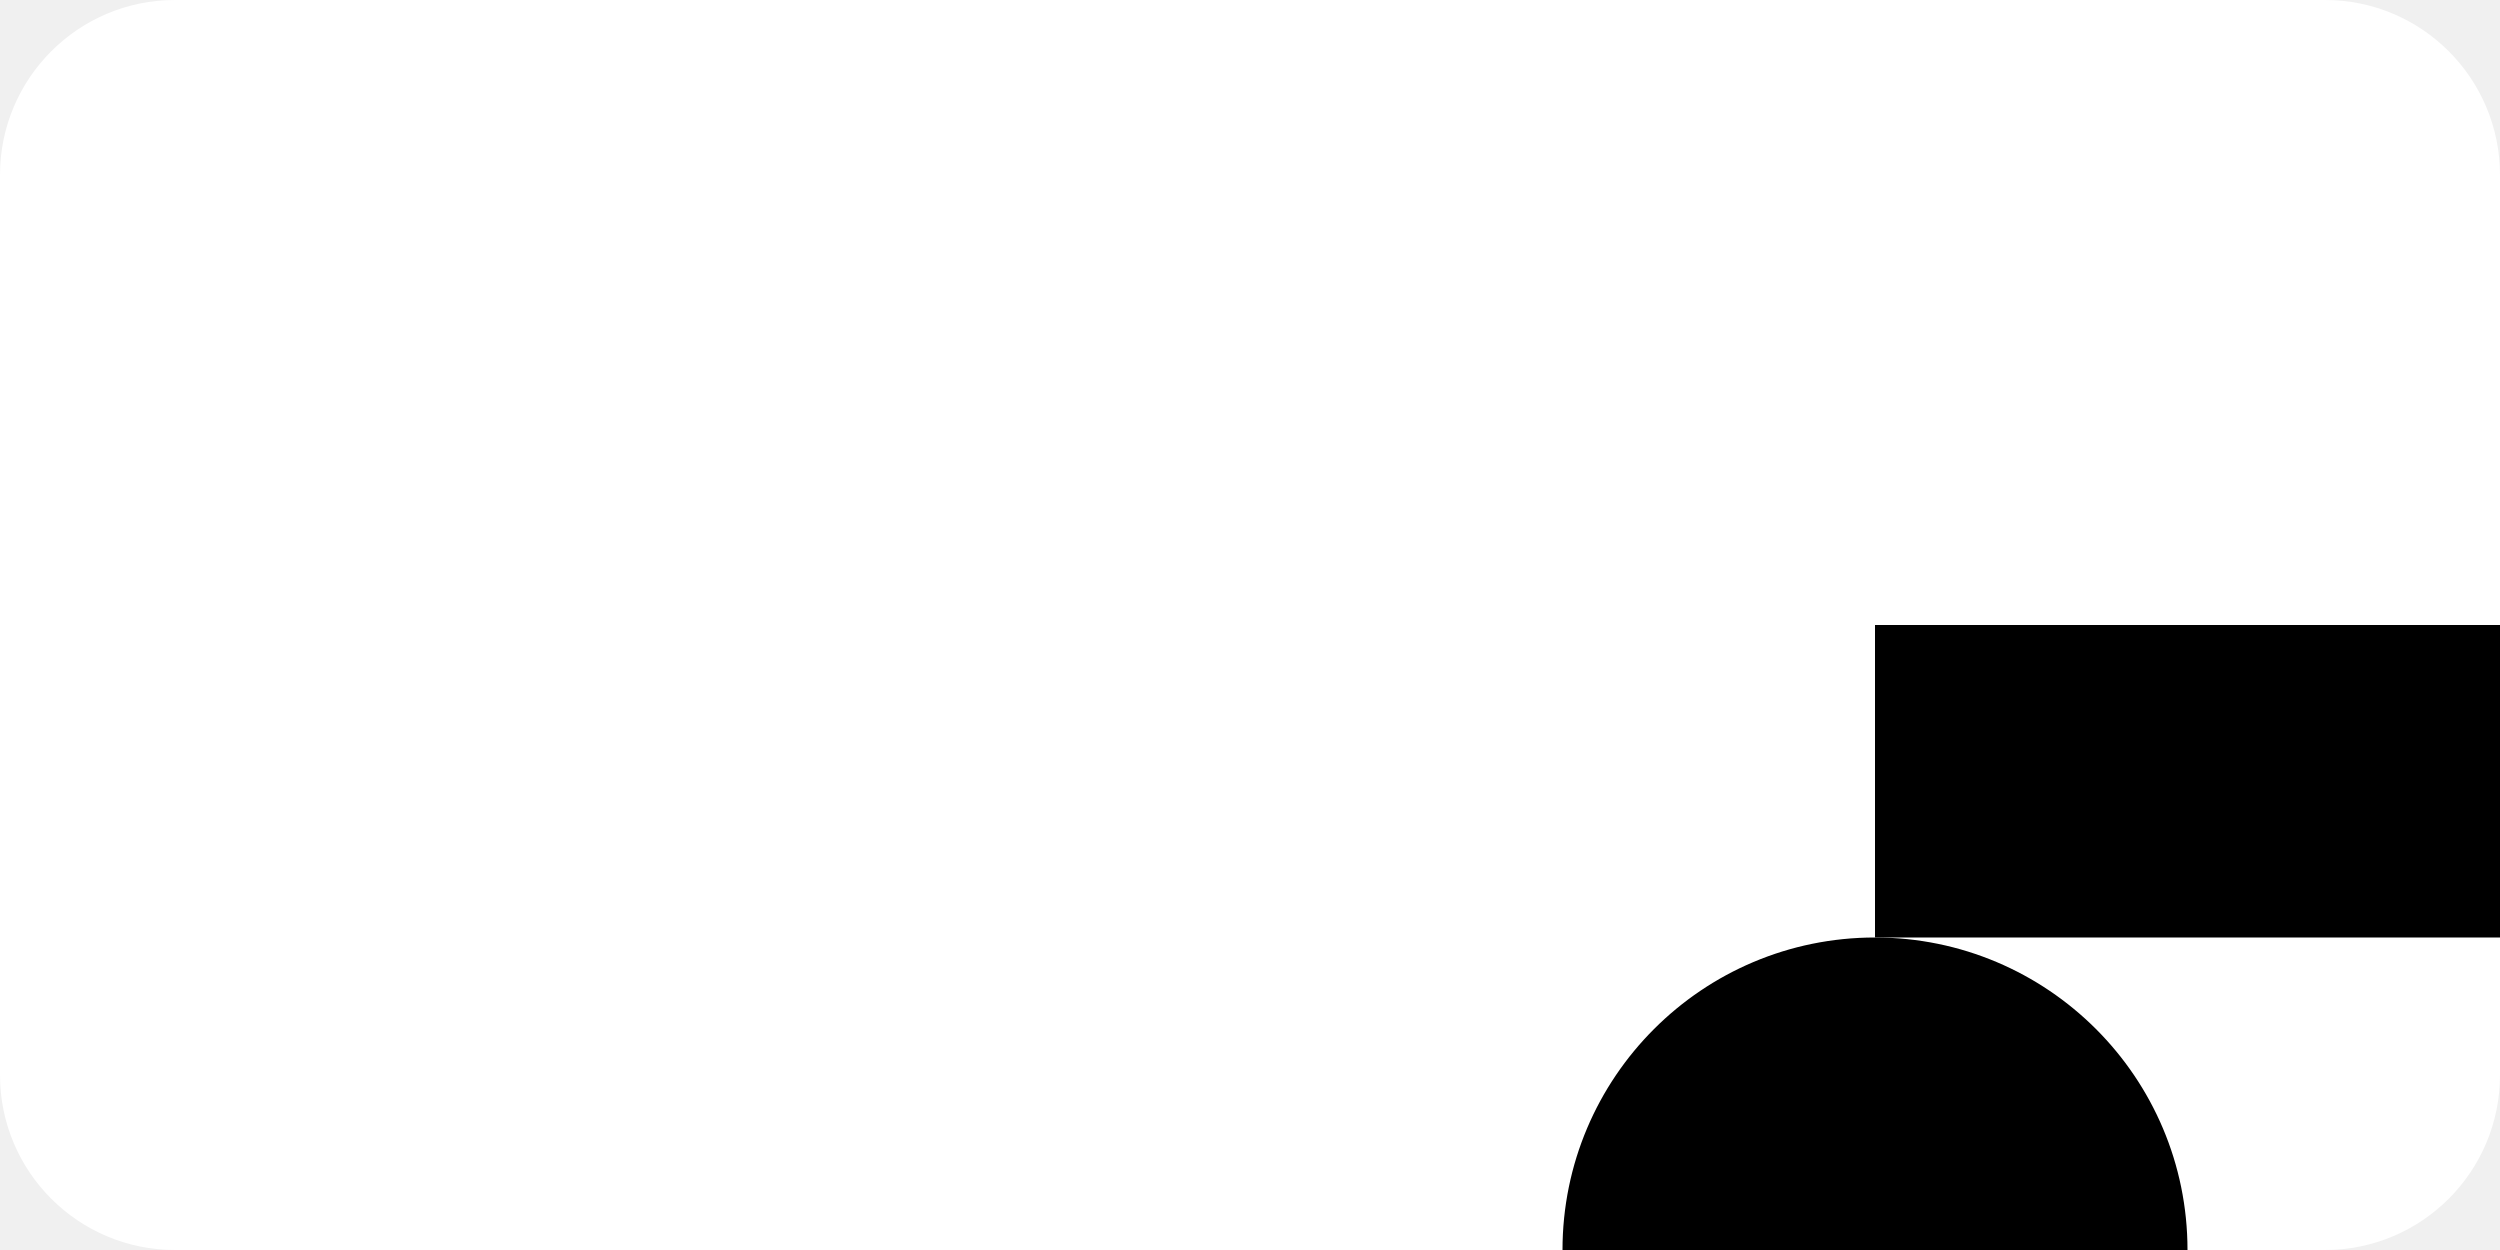
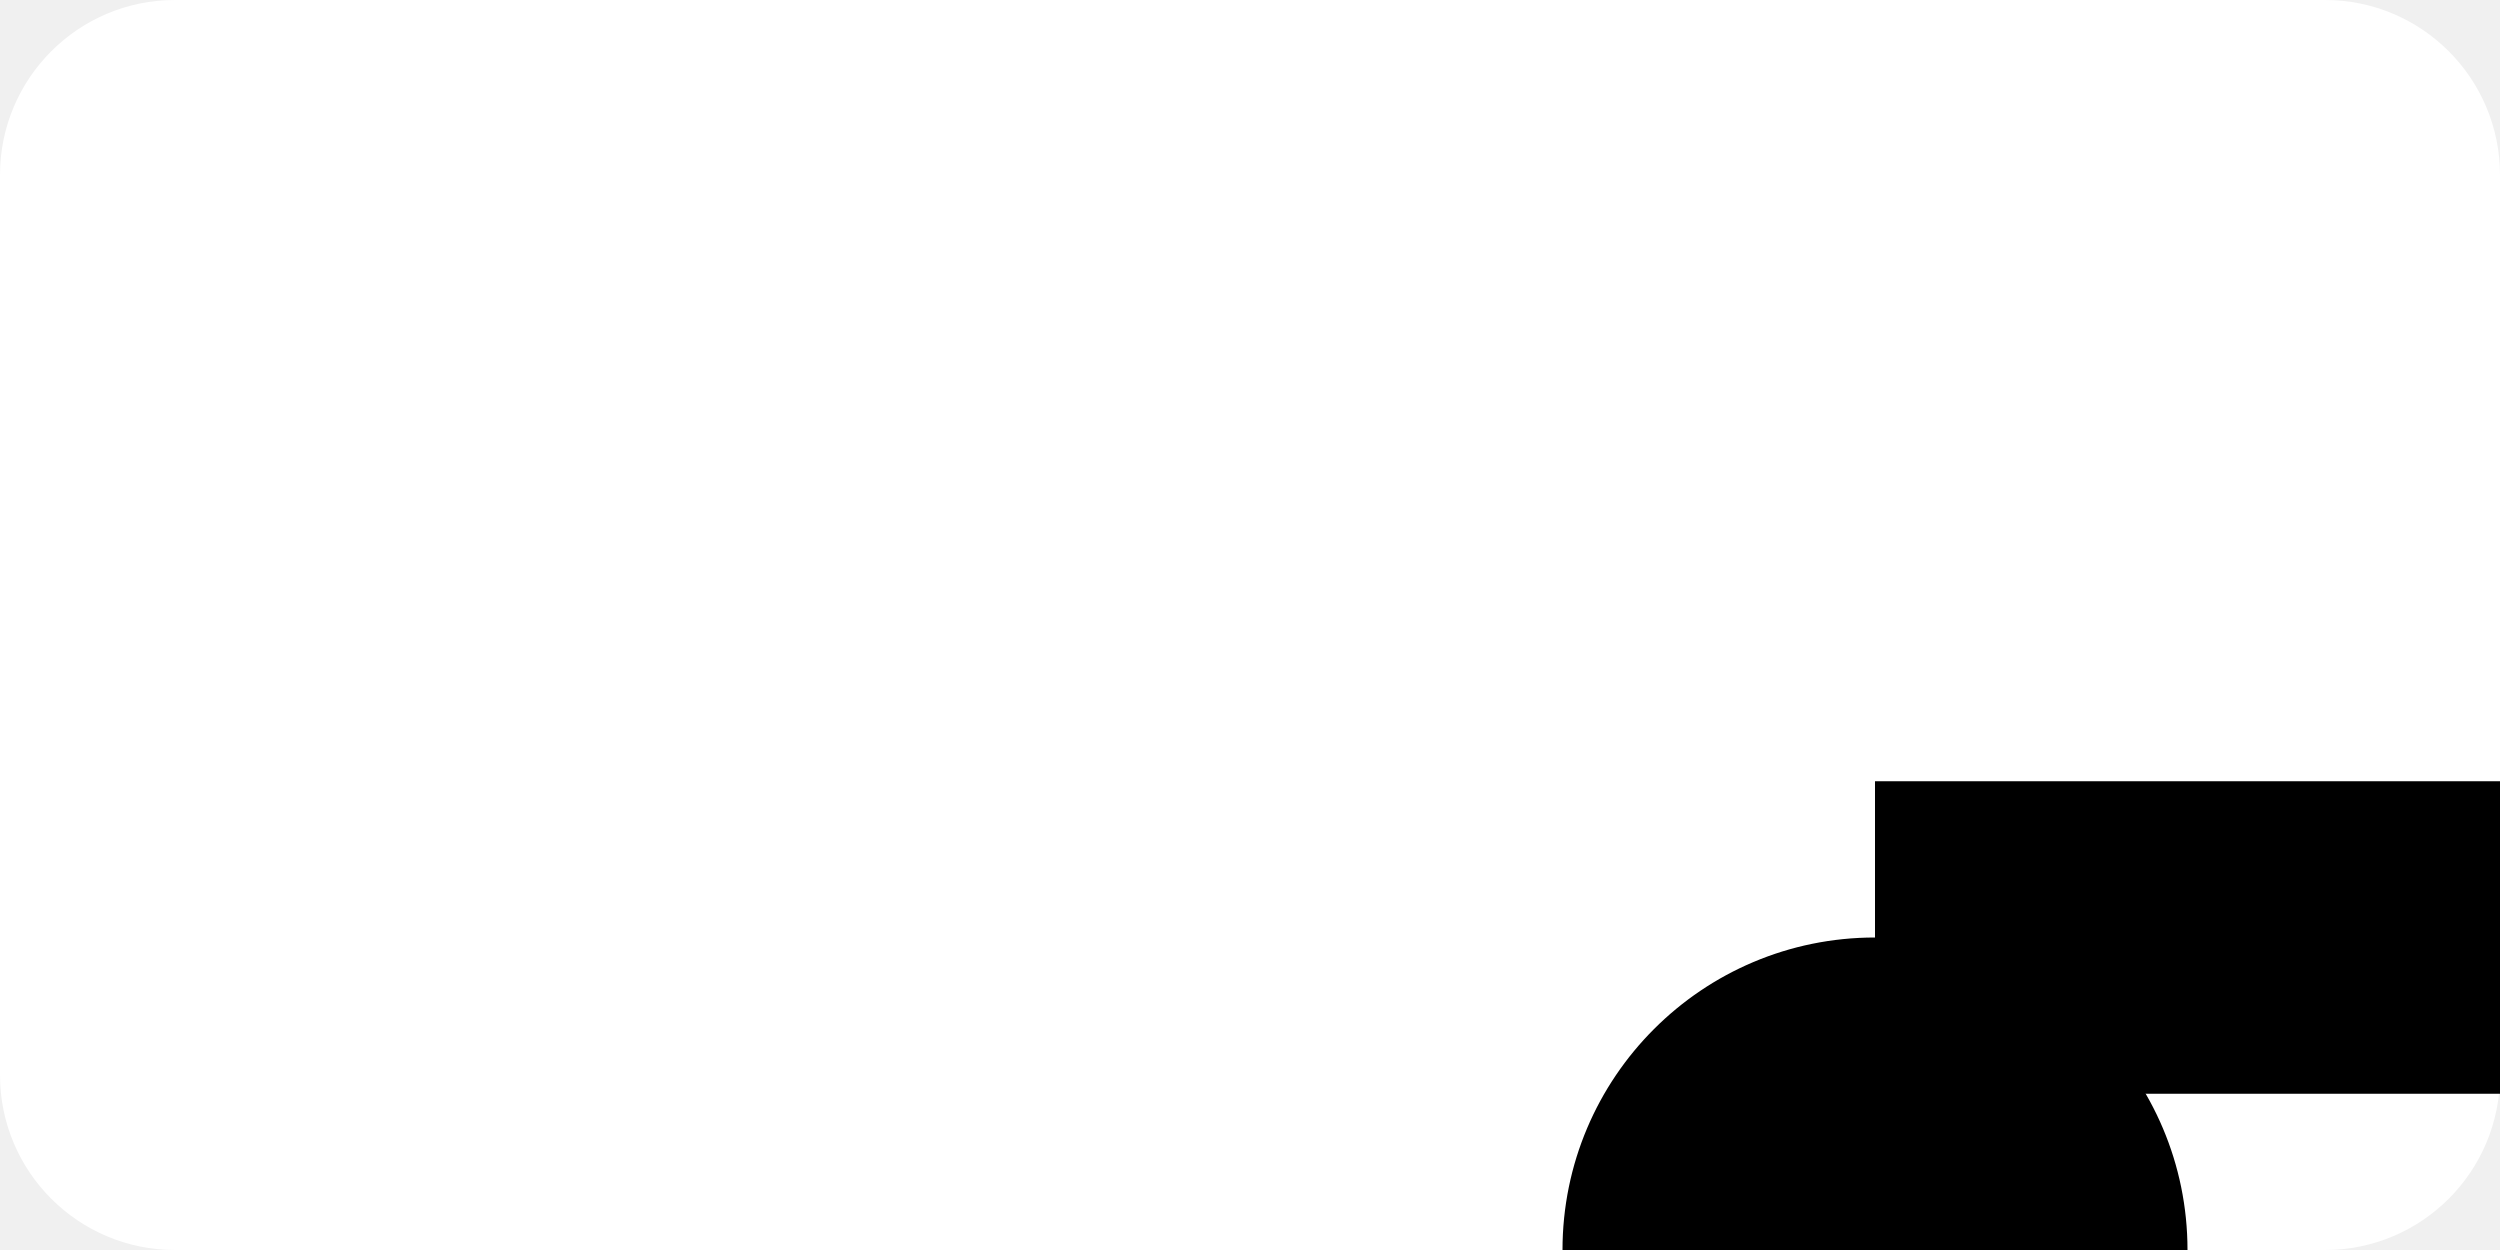
<svg xmlns="http://www.w3.org/2000/svg" viewBox="0 0 400 200">
  <rect x="0" y="0" width="100%" height="200px" rx="28" ry="28" fill="white" />
-   <rect x="300" y="100" width="100" height="50" fill="black" />
+   <rect x="300" y="125" width="100" height="50" fill="black" />
  <circle cx="300" cy="200" r="50" fill="black" />
</svg>
